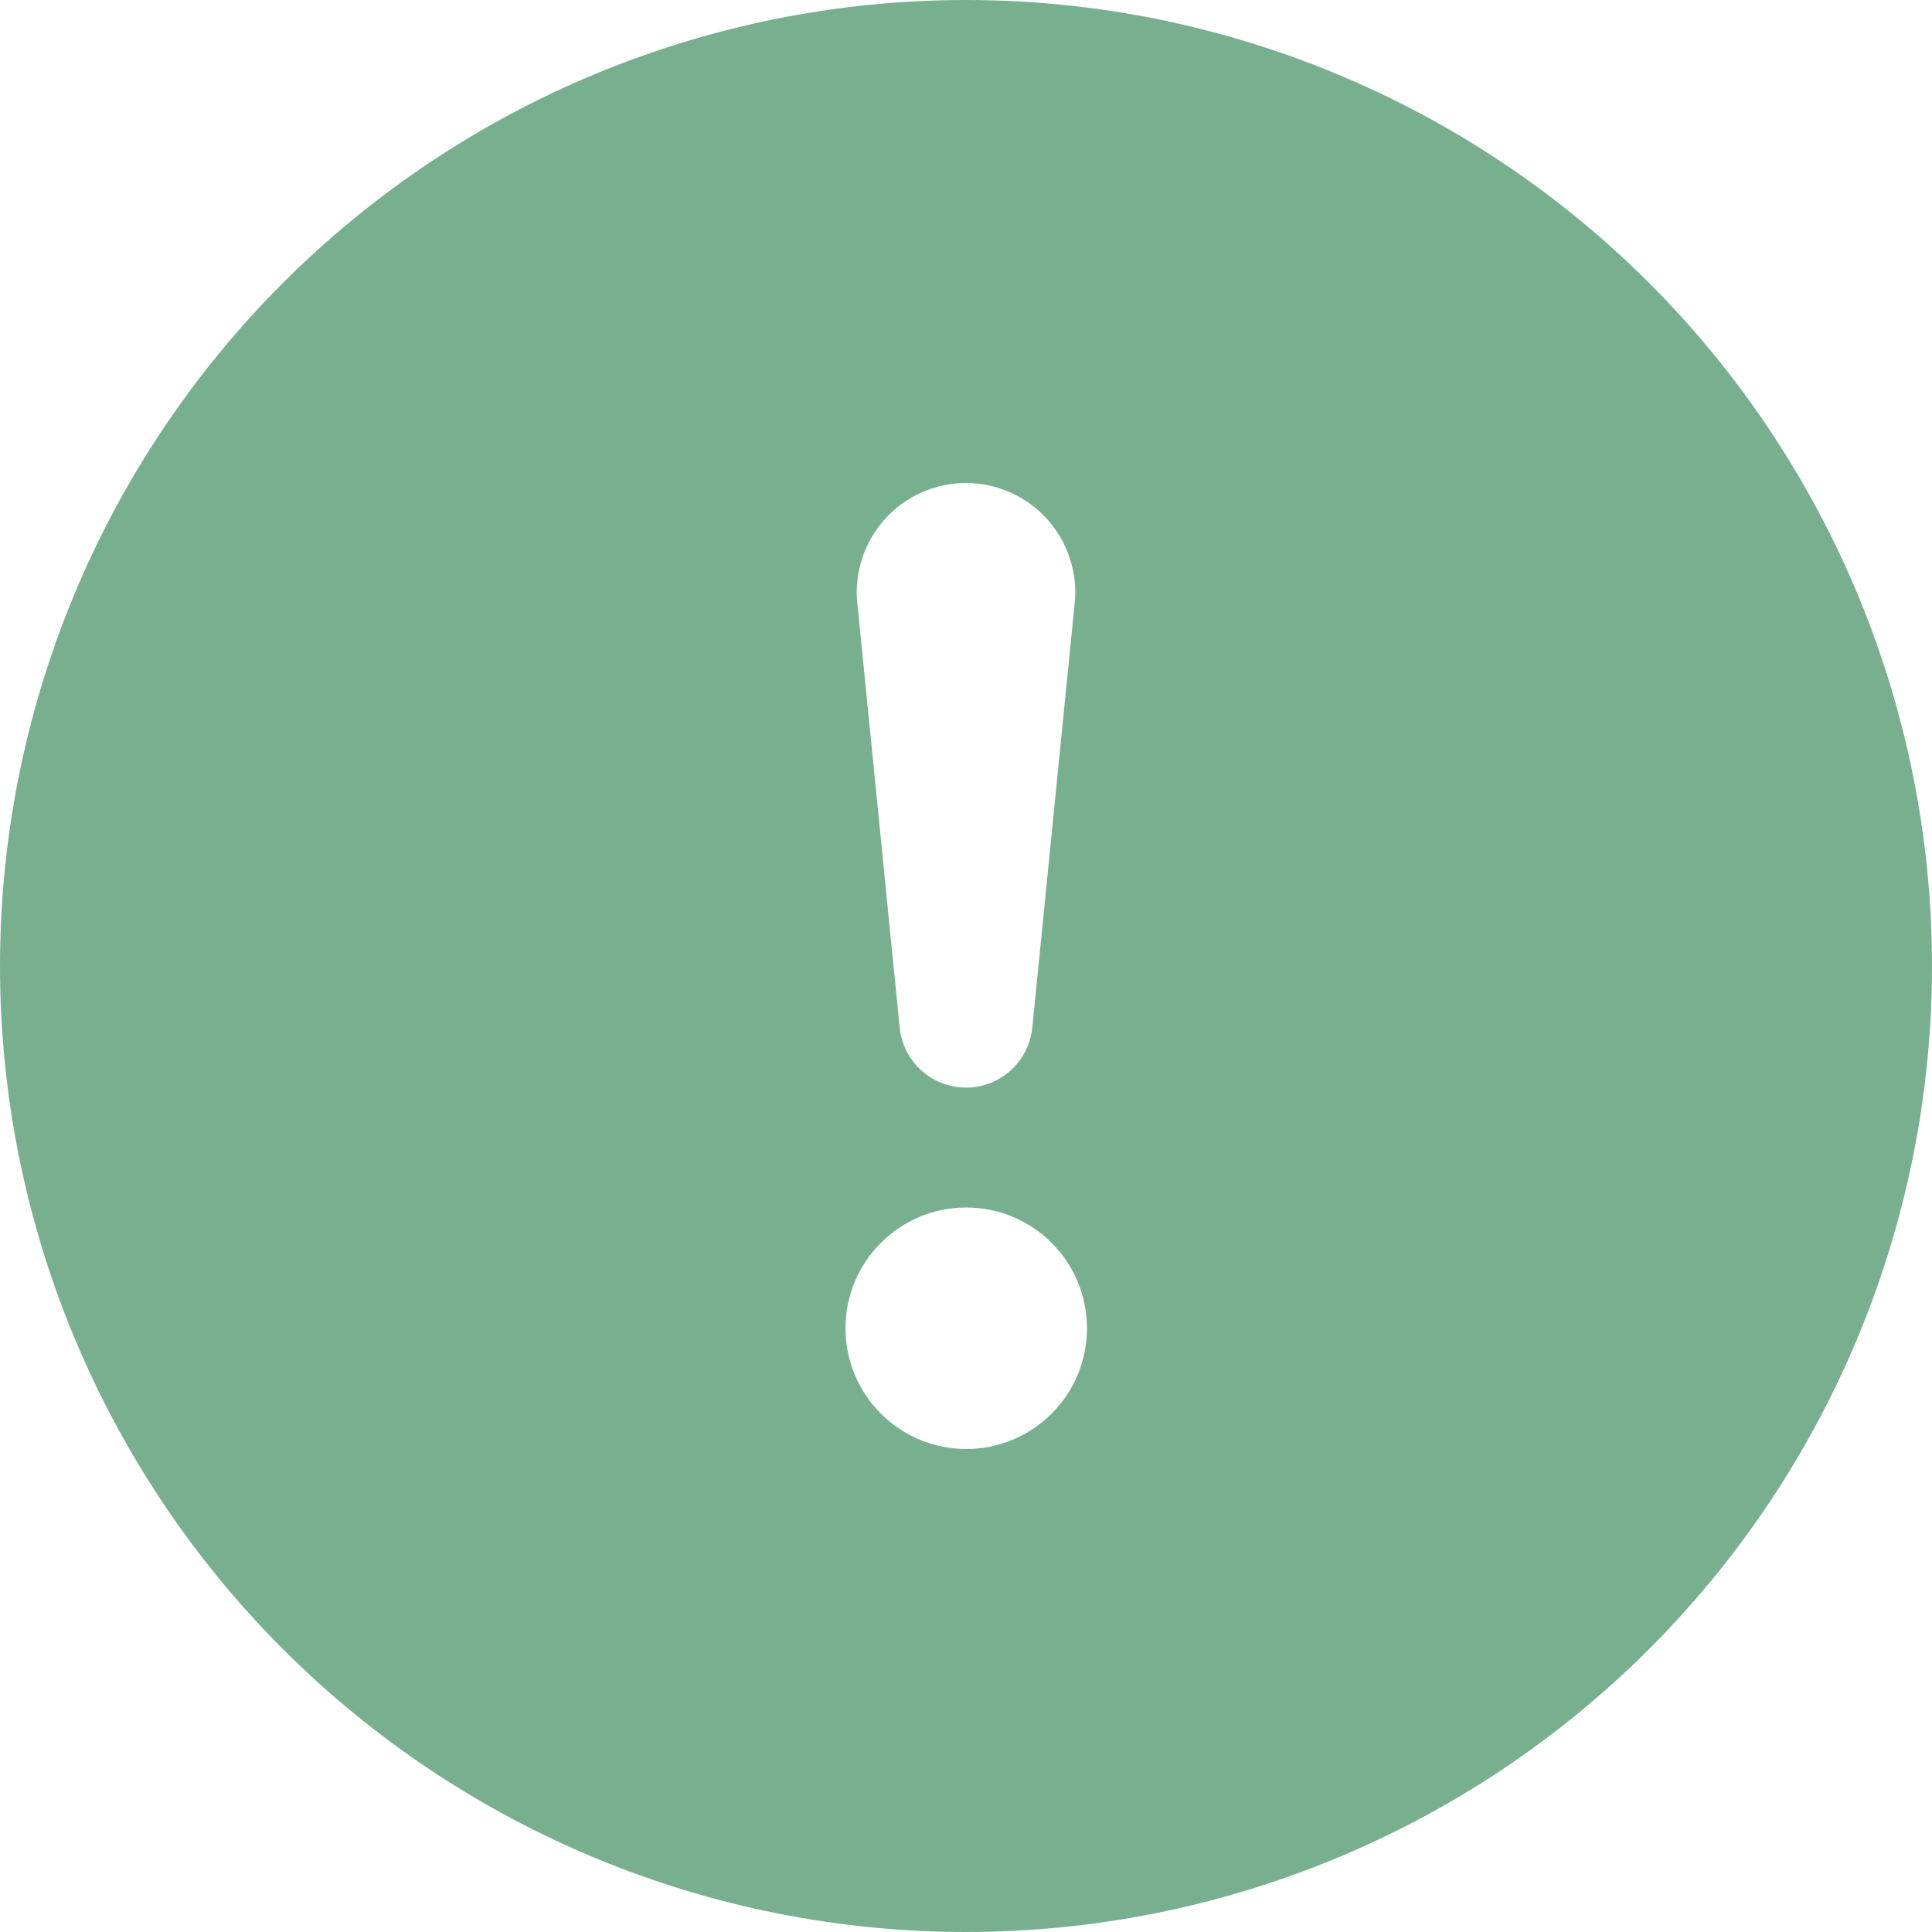
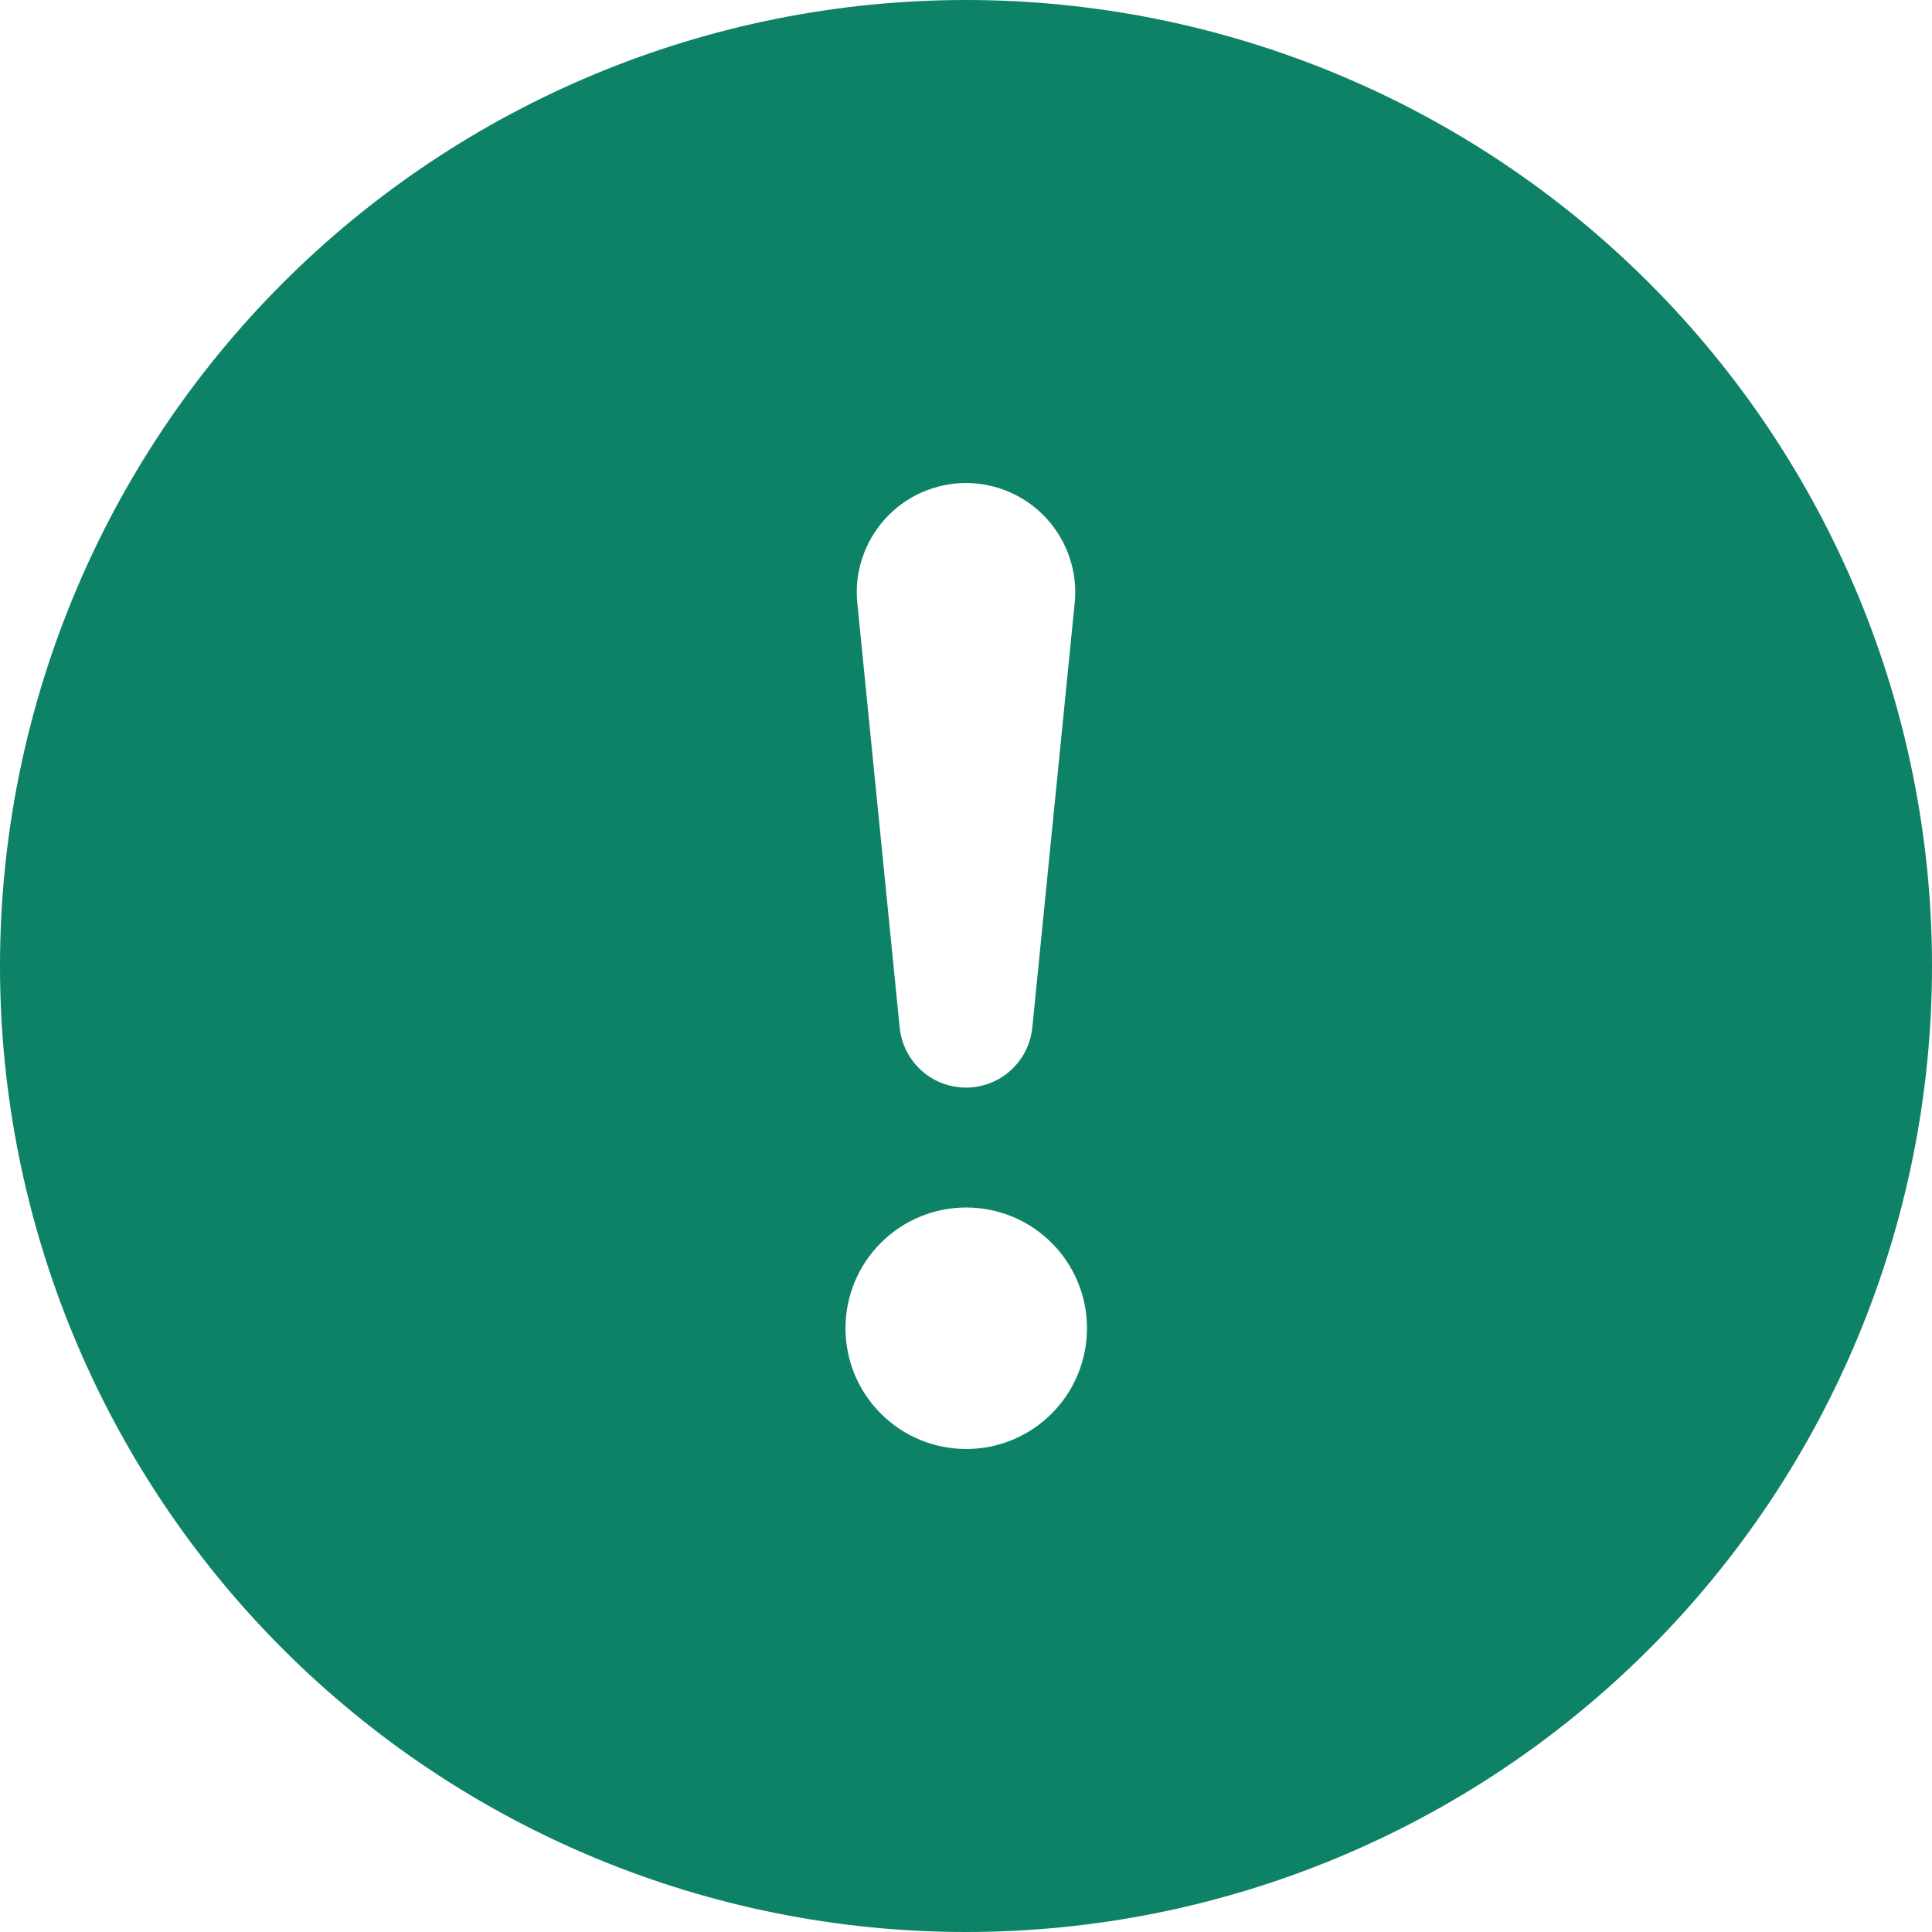
<svg xmlns="http://www.w3.org/2000/svg" width="16" height="16" viewBox="0 0 16 16" fill="none">
-   <path d="M16 8C16 10.122 15.157 12.157 13.657 13.657C12.157 15.157 10.122 16 8 16C5.878 16 3.843 15.157 2.343 13.657C0.843 12.157 0 10.122 0 8C0 5.878 0.843 3.843 2.343 2.343C3.843 0.843 5.878 0 8 0C10.122 0 12.157 0.843 13.657 2.343C15.157 3.843 16 5.878 16 8ZM8 4C7.874 4 7.749 4.027 7.633 4.078C7.518 4.129 7.414 4.204 7.329 4.298C7.245 4.392 7.18 4.502 7.141 4.622C7.101 4.742 7.087 4.869 7.1 4.995L7.45 8.502C7.462 8.64 7.525 8.768 7.627 8.862C7.728 8.955 7.862 9.007 8 9.007C8.138 9.007 8.272 8.955 8.373 8.862C8.475 8.768 8.538 8.64 8.55 8.502L8.9 4.995C8.913 4.869 8.899 4.742 8.859 4.622C8.82 4.502 8.755 4.392 8.671 4.298C8.586 4.204 8.482 4.129 8.367 4.078C8.251 4.027 8.126 4 8 4ZM8.002 10C7.737 10 7.482 10.105 7.295 10.293C7.107 10.48 7.002 10.735 7.002 11C7.002 11.265 7.107 11.52 7.295 11.707C7.482 11.895 7.737 12 8.002 12C8.267 12 8.522 11.895 8.709 11.707C8.897 11.52 9.002 11.265 9.002 11C9.002 10.735 8.897 10.48 8.709 10.293C8.522 10.105 8.267 10 8.002 10Z" fill="hsl(145, 26%, 58%)" />
+   <path d="M16 8C16 10.122 15.157 12.157 13.657 13.657C12.157 15.157 10.122 16 8 16C5.878 16 3.843 15.157 2.343 13.657C0.843 12.157 0 10.122 0 8C0 5.878 0.843 3.843 2.343 2.343C3.843 0.843 5.878 0 8 0C10.122 0 12.157 0.843 13.657 2.343C15.157 3.843 16 5.878 16 8ZM8 4C7.874 4 7.749 4.027 7.633 4.078C7.518 4.129 7.414 4.204 7.329 4.298C7.245 4.392 7.18 4.502 7.141 4.622C7.101 4.742 7.087 4.869 7.1 4.995L7.45 8.502C7.462 8.64 7.525 8.768 7.627 8.862C7.728 8.955 7.862 9.007 8 9.007C8.138 9.007 8.272 8.955 8.373 8.862C8.475 8.768 8.538 8.64 8.55 8.502L8.9 4.995C8.913 4.869 8.899 4.742 8.859 4.622C8.82 4.502 8.755 4.392 8.671 4.298C8.586 4.204 8.482 4.129 8.367 4.078C8.251 4.027 8.126 4 8 4ZM8.002 10C7.737 10 7.482 10.105 7.295 10.293C7.107 10.48 7.002 10.735 7.002 11C7.002 11.265 7.107 11.52 7.295 11.707C7.482 11.895 7.737 12 8.002 12C8.267 12 8.522 11.895 8.709 11.707C8.897 11.52 9.002 11.265 9.002 11C9.002 10.735 8.897 10.48 8.709 10.293C8.522 10.105 8.267 10 8.002 10Z" fill="hsl(166, 82%, 28%)" />
</svg>
